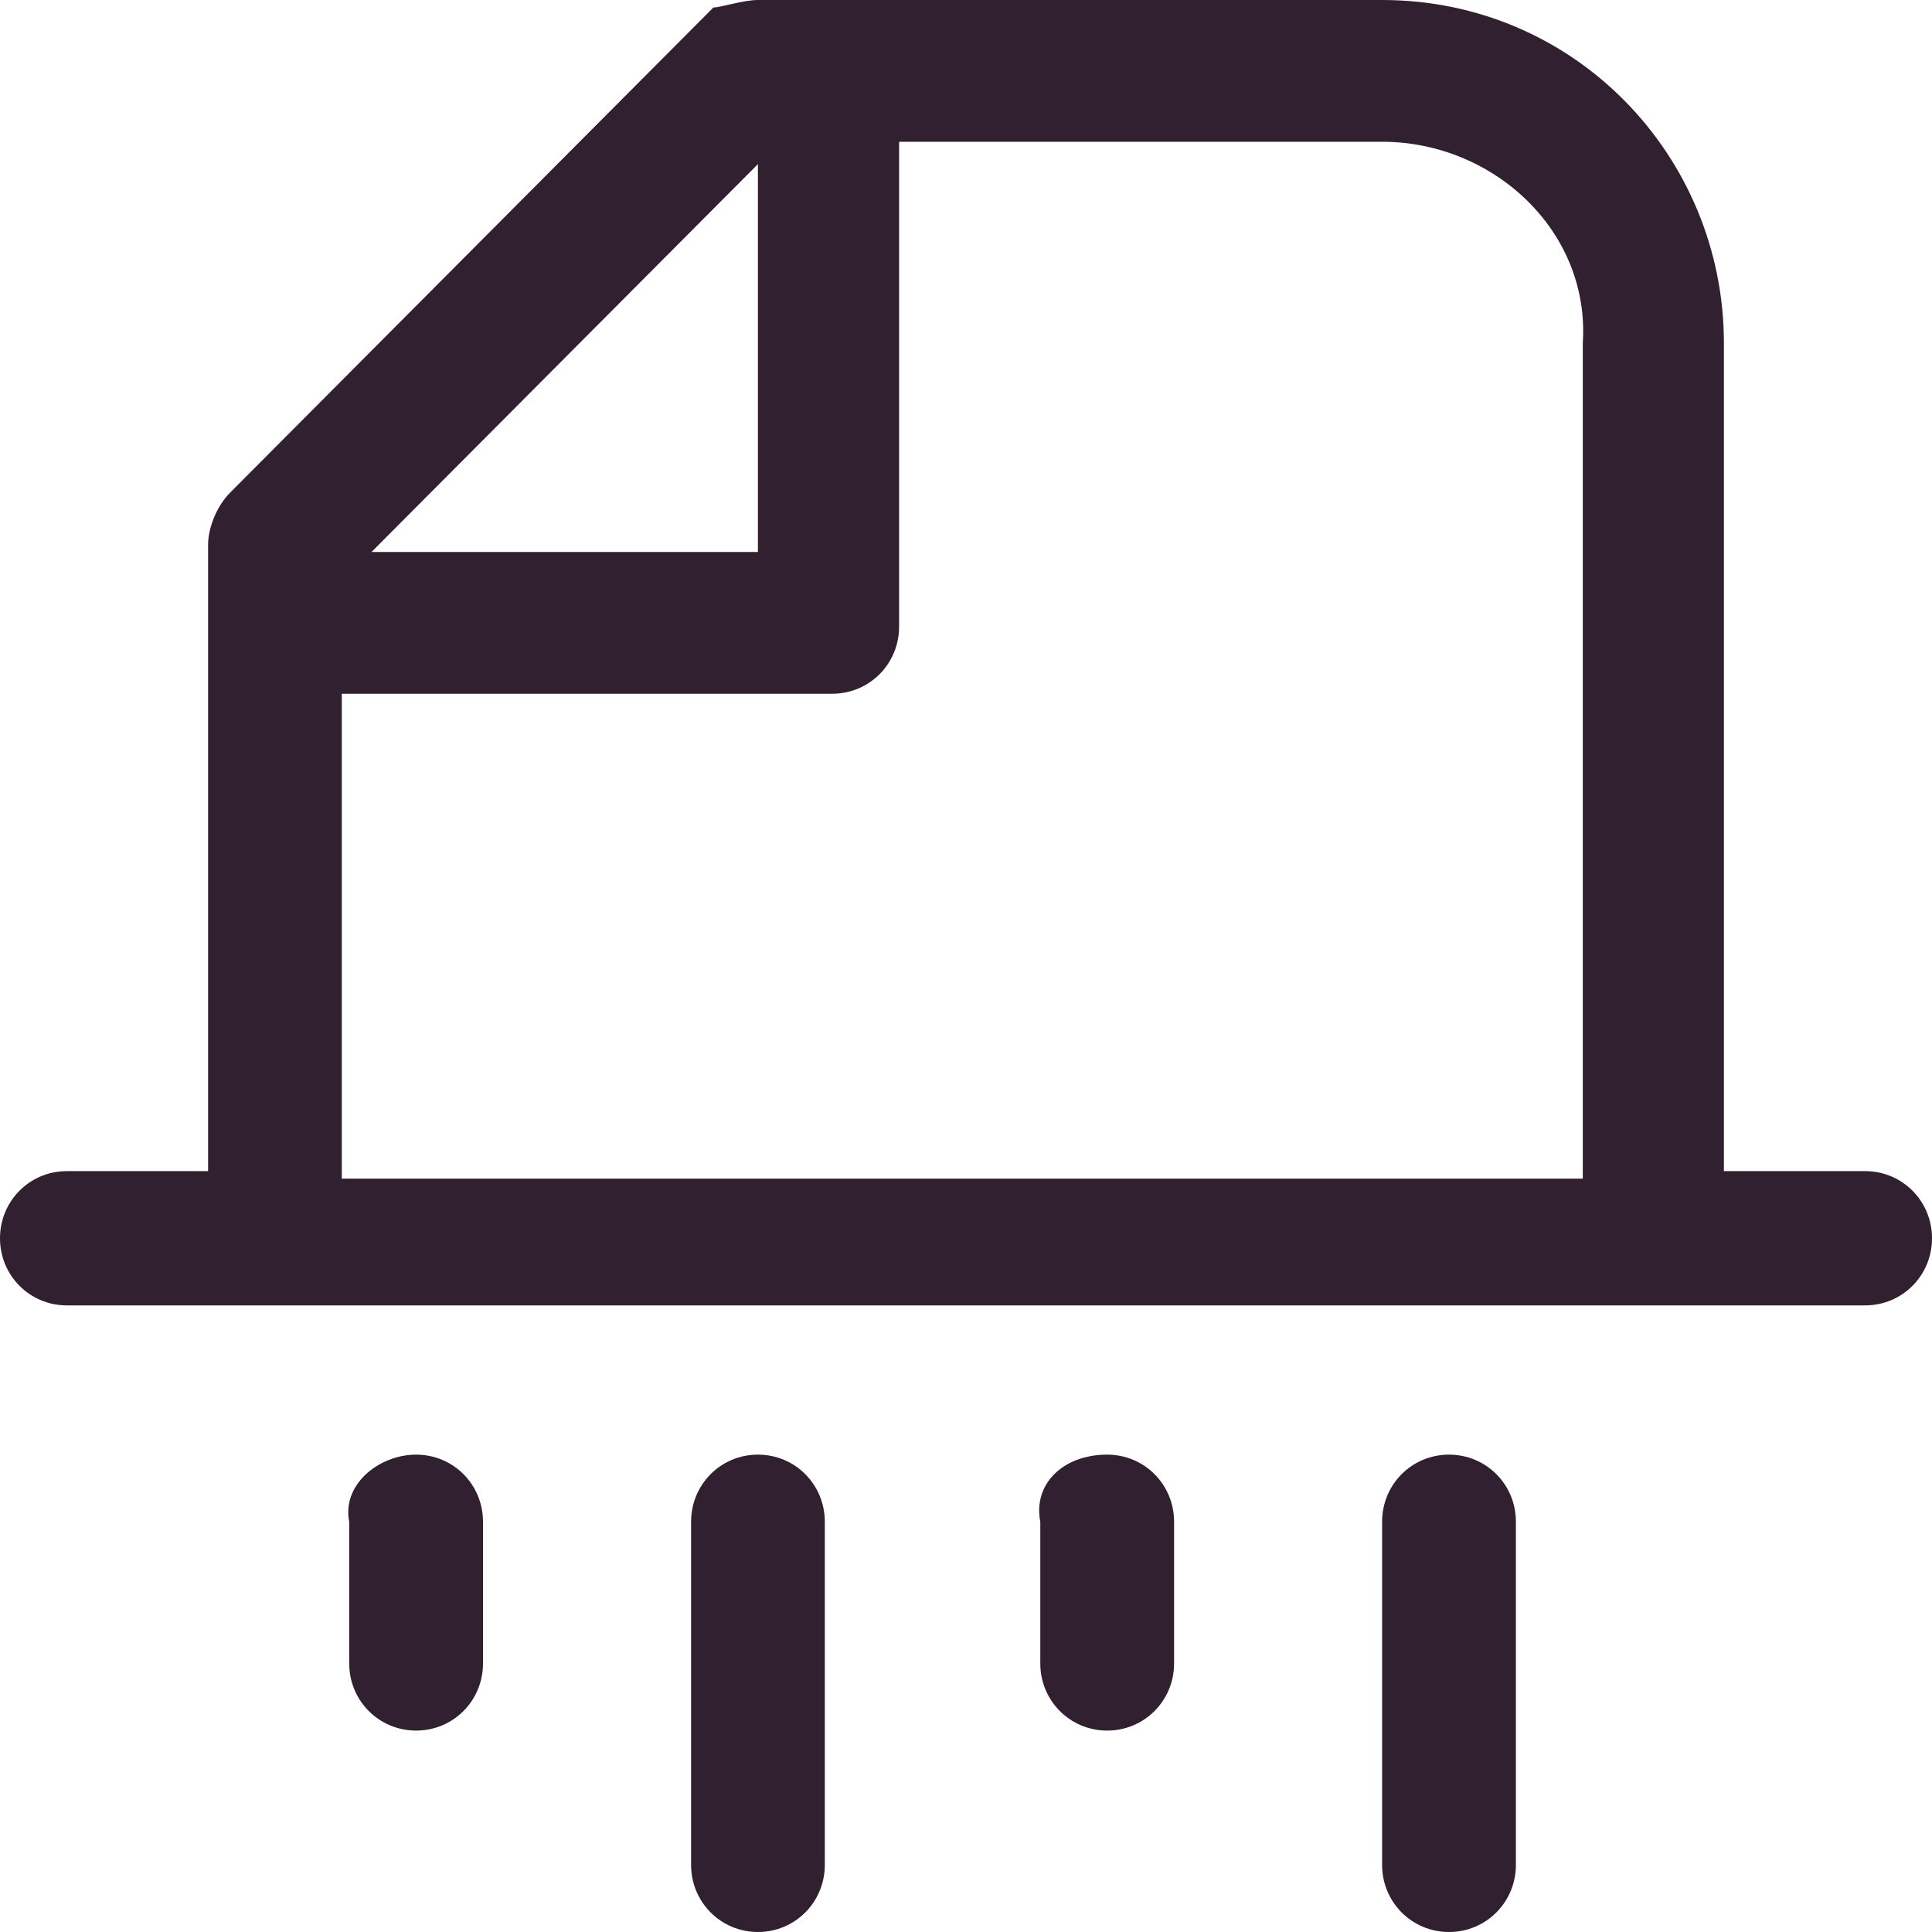
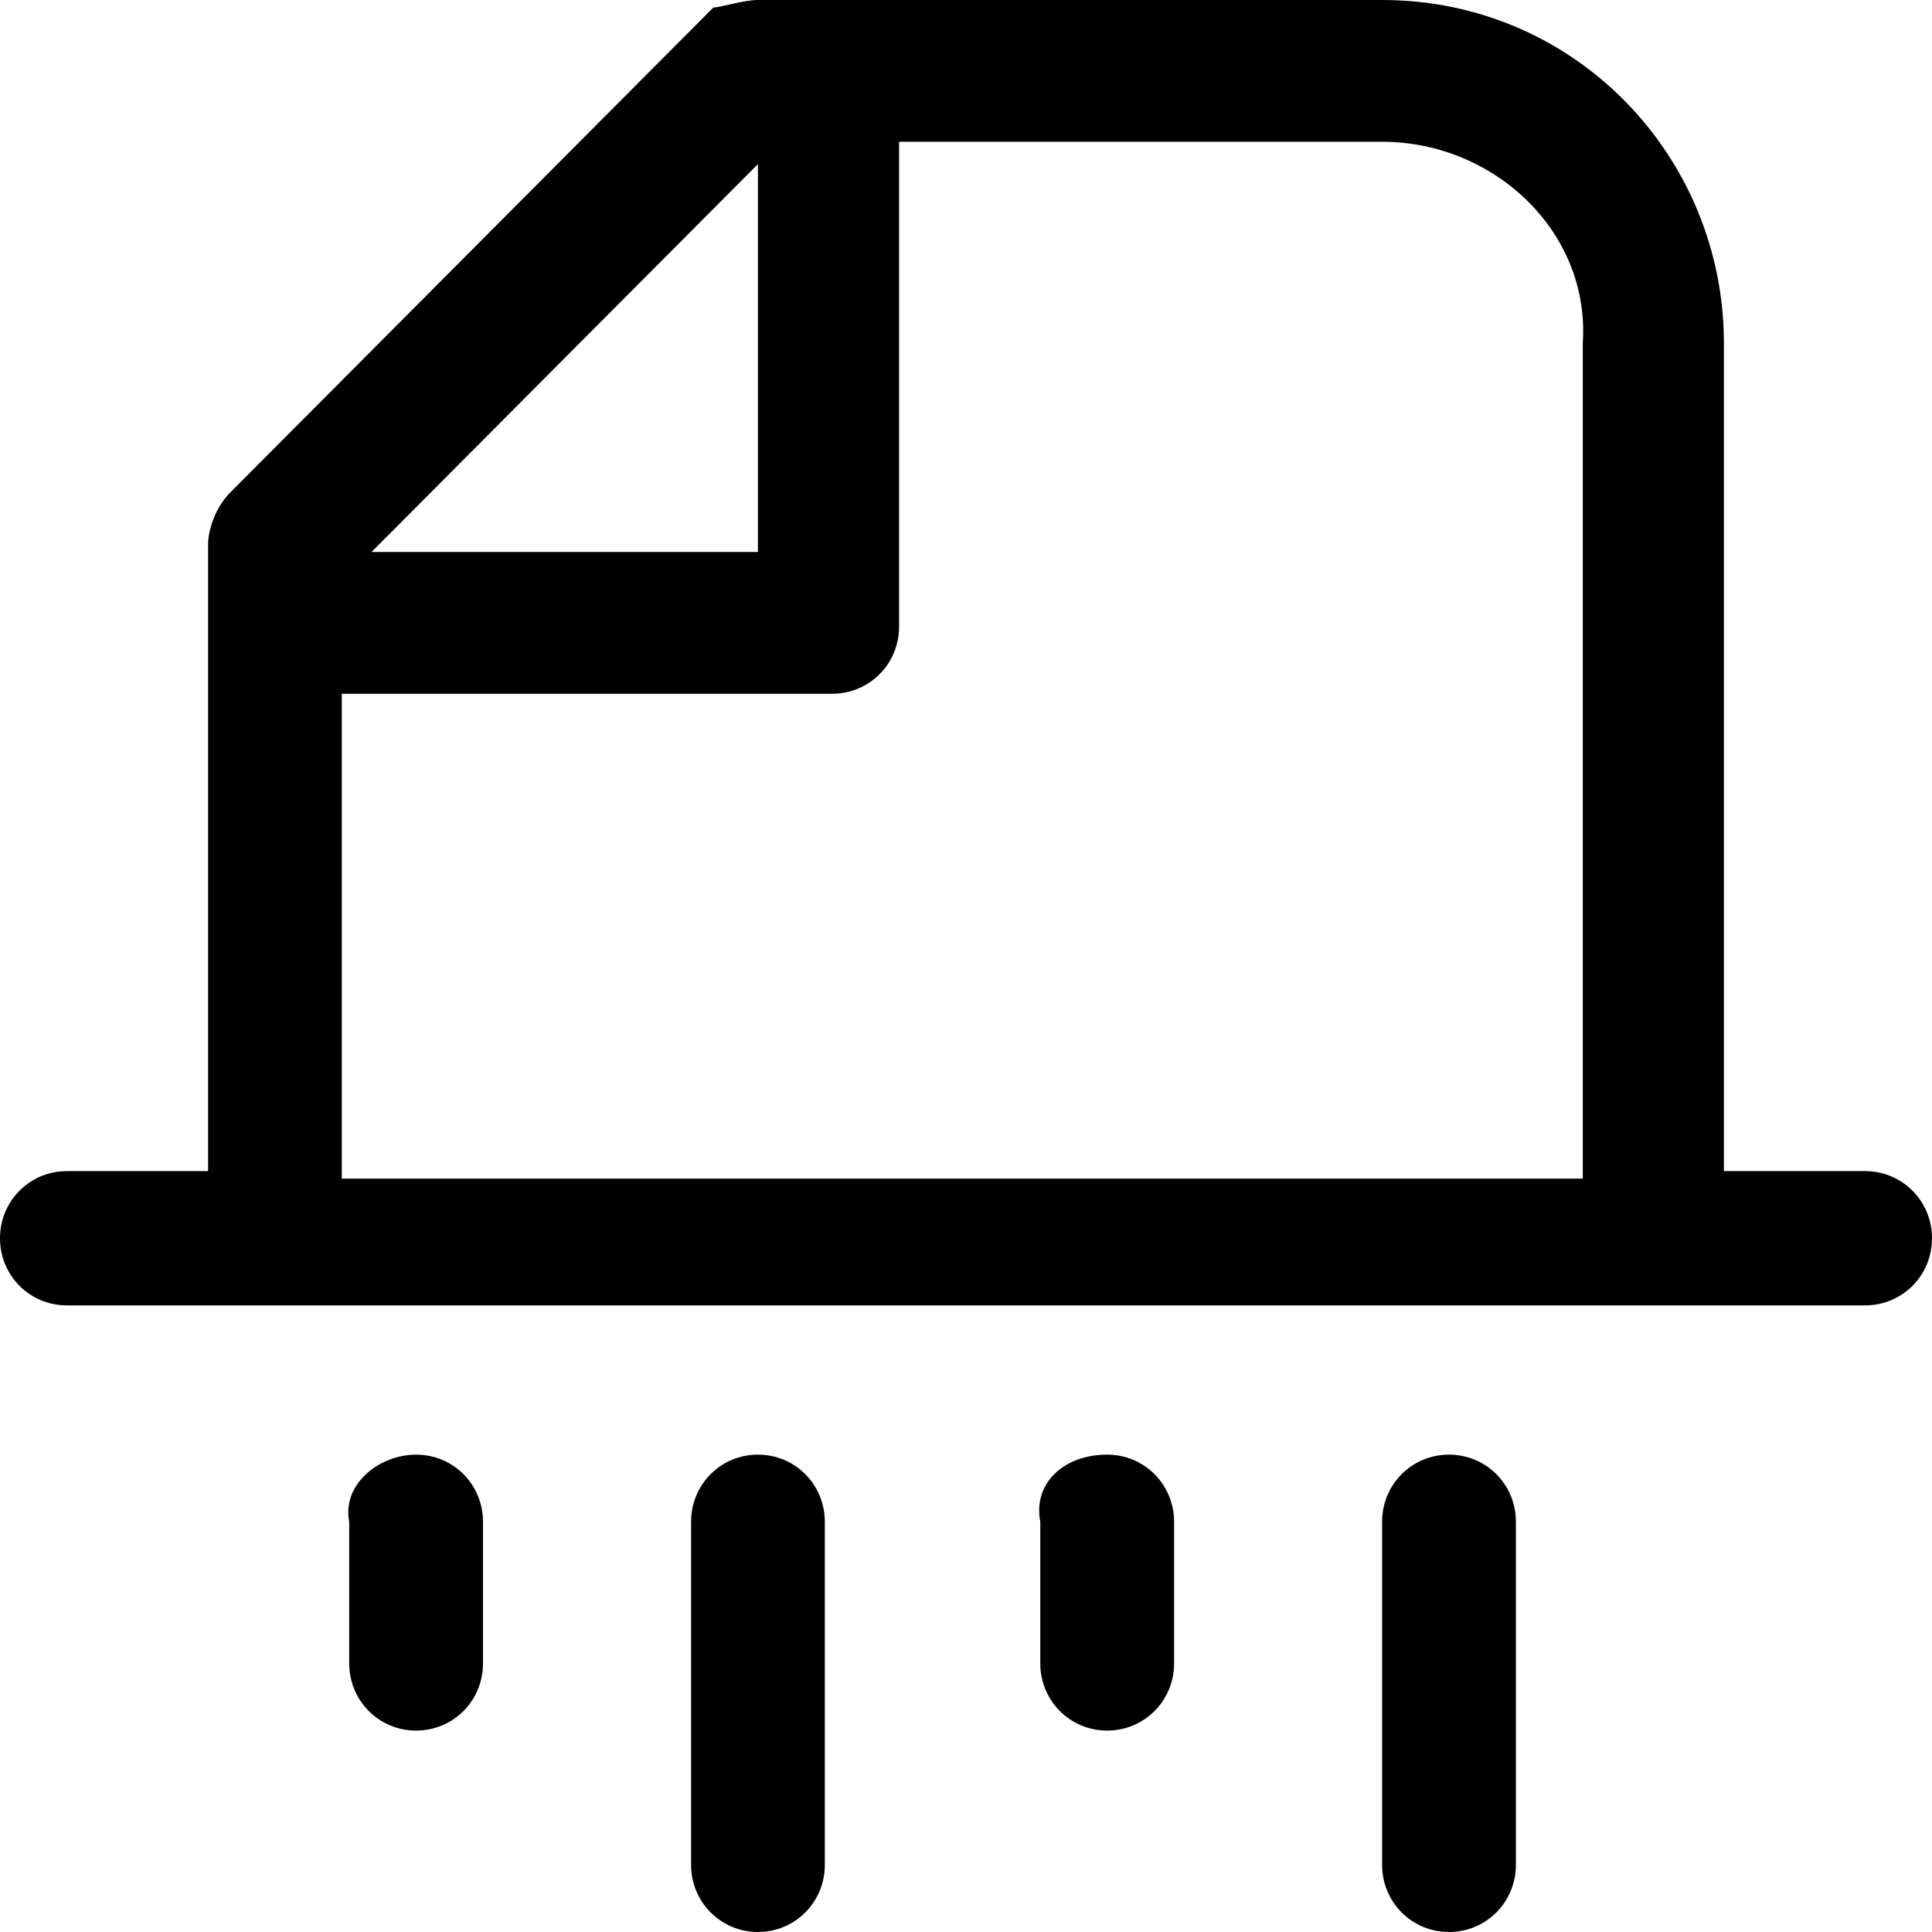
<svg xmlns="http://www.w3.org/2000/svg" width="24" height="24" viewBox="0 0 24 24" class="everli-icon">
-   <path fill-rule="evenodd" clip-rule="evenodd" d="M9.415 18.07C9.877 18.07 10.246 18.44 10.246 18.904V23.166C10.246 23.629 9.877 24 9.415 24C8.954 24 8.585 23.629 8.585 23.166V18.904C8.585 18.44 8.954 18.07 9.415 18.07ZM18 18.07C18.462 18.07 18.831 18.44 18.831 18.904V23.166C18.831 23.629 18.462 24 18 24C17.538 24 17.169 23.629 17.169 23.166V18.904C17.169 18.44 17.538 18.07 18 18.07ZM5.169 18.07C5.631 18.07 6 18.44 6 18.904V20.664C6 21.127 5.631 21.498 5.169 21.498C4.708 21.498 4.338 21.127 4.338 20.664V18.904C4.246 18.44 4.708 18.07 5.169 18.07ZM13.754 18.07C14.215 18.07 14.585 18.44 14.585 18.904V20.664C14.585 21.127 14.215 21.498 13.754 21.498C13.292 21.498 12.923 21.127 12.923 20.664V18.904C12.831 18.44 13.2 18.07 13.754 18.07ZM17.169 0C19.569 0 21.415 1.946 21.415 4.263V14.548H23.169C23.631 14.548 24 14.919 24 15.382C24 15.846 23.631 16.216 23.169 16.216H0.831C0.369 16.216 0 15.846 0 15.382C0 14.919 0.369 14.548 0.831 14.548H2.585V6.764C2.585 6.579 2.677 6.301 2.862 6.116L8.862 0.093C8.954 0.093 9.231 0 9.415 0H17.169ZM17.169 1.761H11.169V7.784C11.169 8.247 10.8 8.618 10.338 8.618H4.246V14.641H19.662V4.263C19.754 2.873 18.554 1.761 17.169 1.761ZM9.415 2.039L4.615 6.857H9.415V2.039Z" fill="#302030" />
+   <path fill-rule="evenodd" clip-rule="evenodd" d="M9.415 18.07C9.877 18.07 10.246 18.44 10.246 18.904V23.166C10.246 23.629 9.877 24 9.415 24C8.954 24 8.585 23.629 8.585 23.166V18.904C8.585 18.44 8.954 18.07 9.415 18.07ZM18 18.07C18.462 18.07 18.831 18.44 18.831 18.904V23.166C18.831 23.629 18.462 24 18 24C17.538 24 17.169 23.629 17.169 23.166V18.904C17.169 18.44 17.538 18.07 18 18.07ZM5.169 18.07C5.631 18.07 6 18.44 6 18.904V20.664C6 21.127 5.631 21.498 5.169 21.498C4.708 21.498 4.338 21.127 4.338 20.664V18.904C4.246 18.44 4.708 18.07 5.169 18.07ZM13.754 18.07C14.215 18.07 14.585 18.44 14.585 18.904V20.664C14.585 21.127 14.215 21.498 13.754 21.498C13.292 21.498 12.923 21.127 12.923 20.664V18.904C12.831 18.44 13.2 18.07 13.754 18.07ZM17.169 0C19.569 0 21.415 1.946 21.415 4.263V14.548H23.169C23.631 14.548 24 14.919 24 15.382C24 15.846 23.631 16.216 23.169 16.216H0.831C0.369 16.216 0 15.846 0 15.382C0 14.919 0.369 14.548 0.831 14.548H2.585V6.764C2.585 6.579 2.677 6.301 2.862 6.116L8.862 0.093C8.954 0.093 9.231 0 9.415 0H17.169ZM17.169 1.761H11.169V7.784C11.169 8.247 10.8 8.618 10.338 8.618H4.246V14.641H19.662V4.263C19.754 2.873 18.554 1.761 17.169 1.761ZM9.415 2.039L4.615 6.857H9.415V2.039Z" />
</svg>
